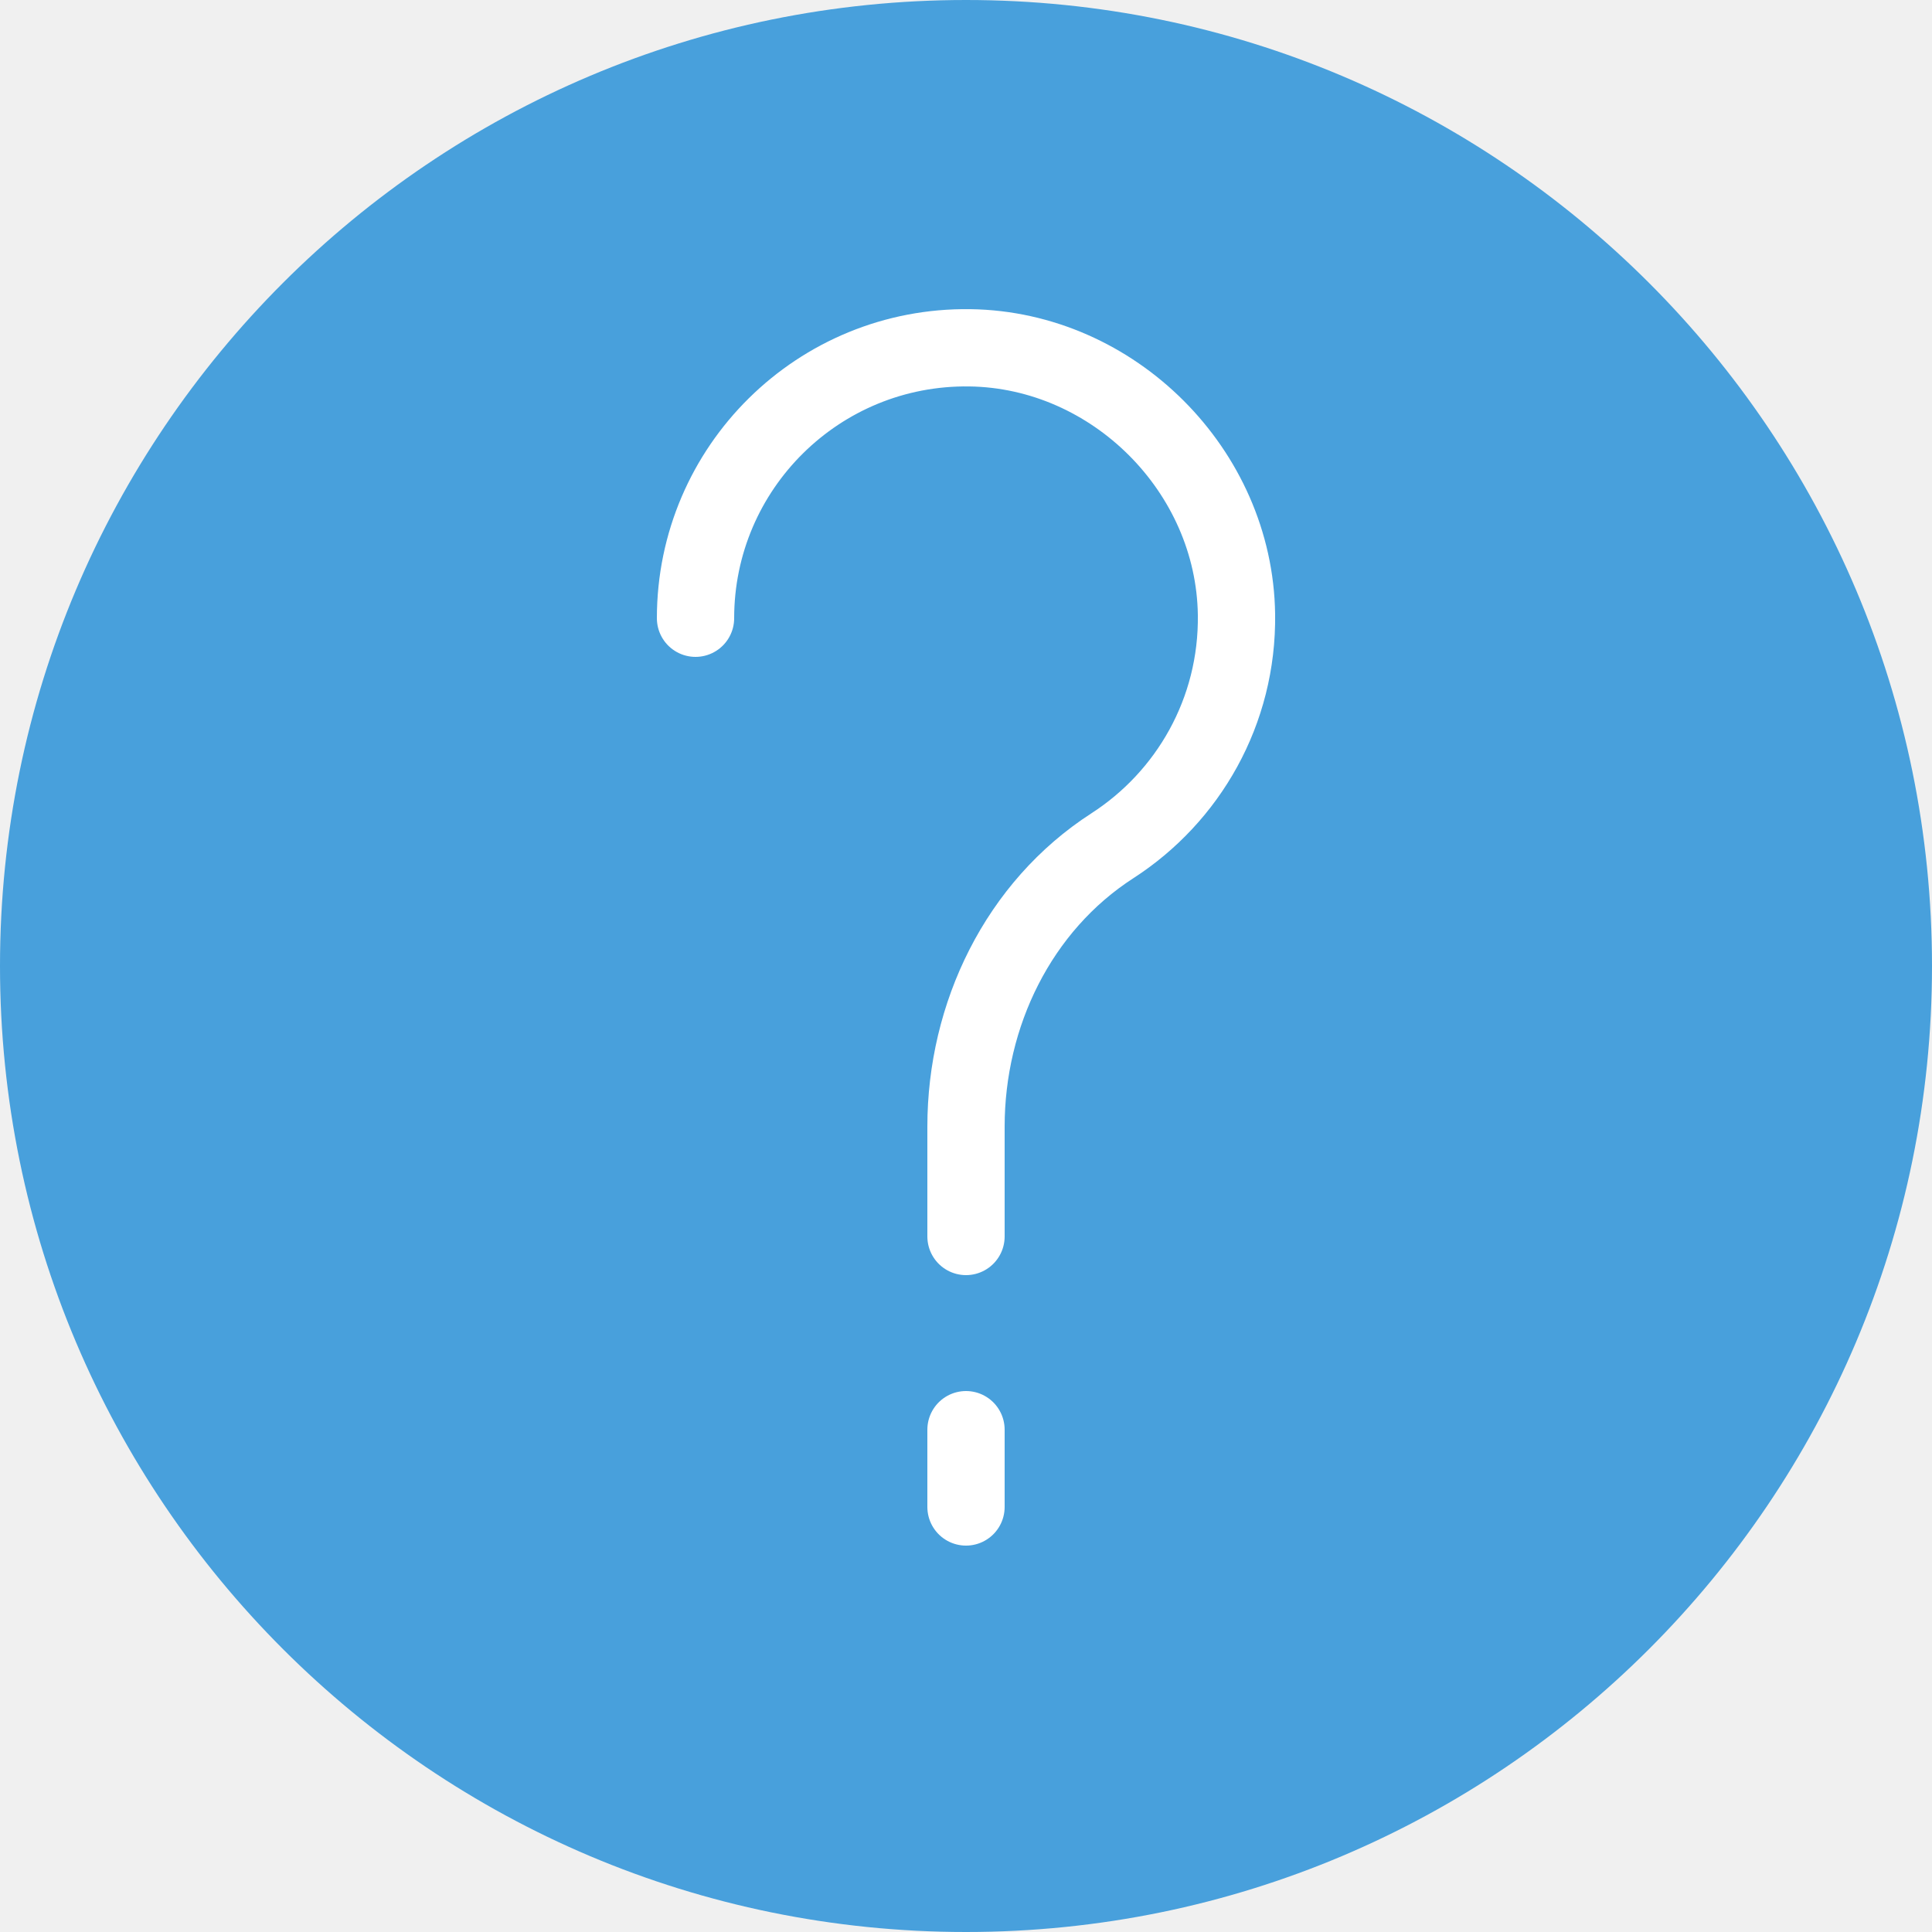
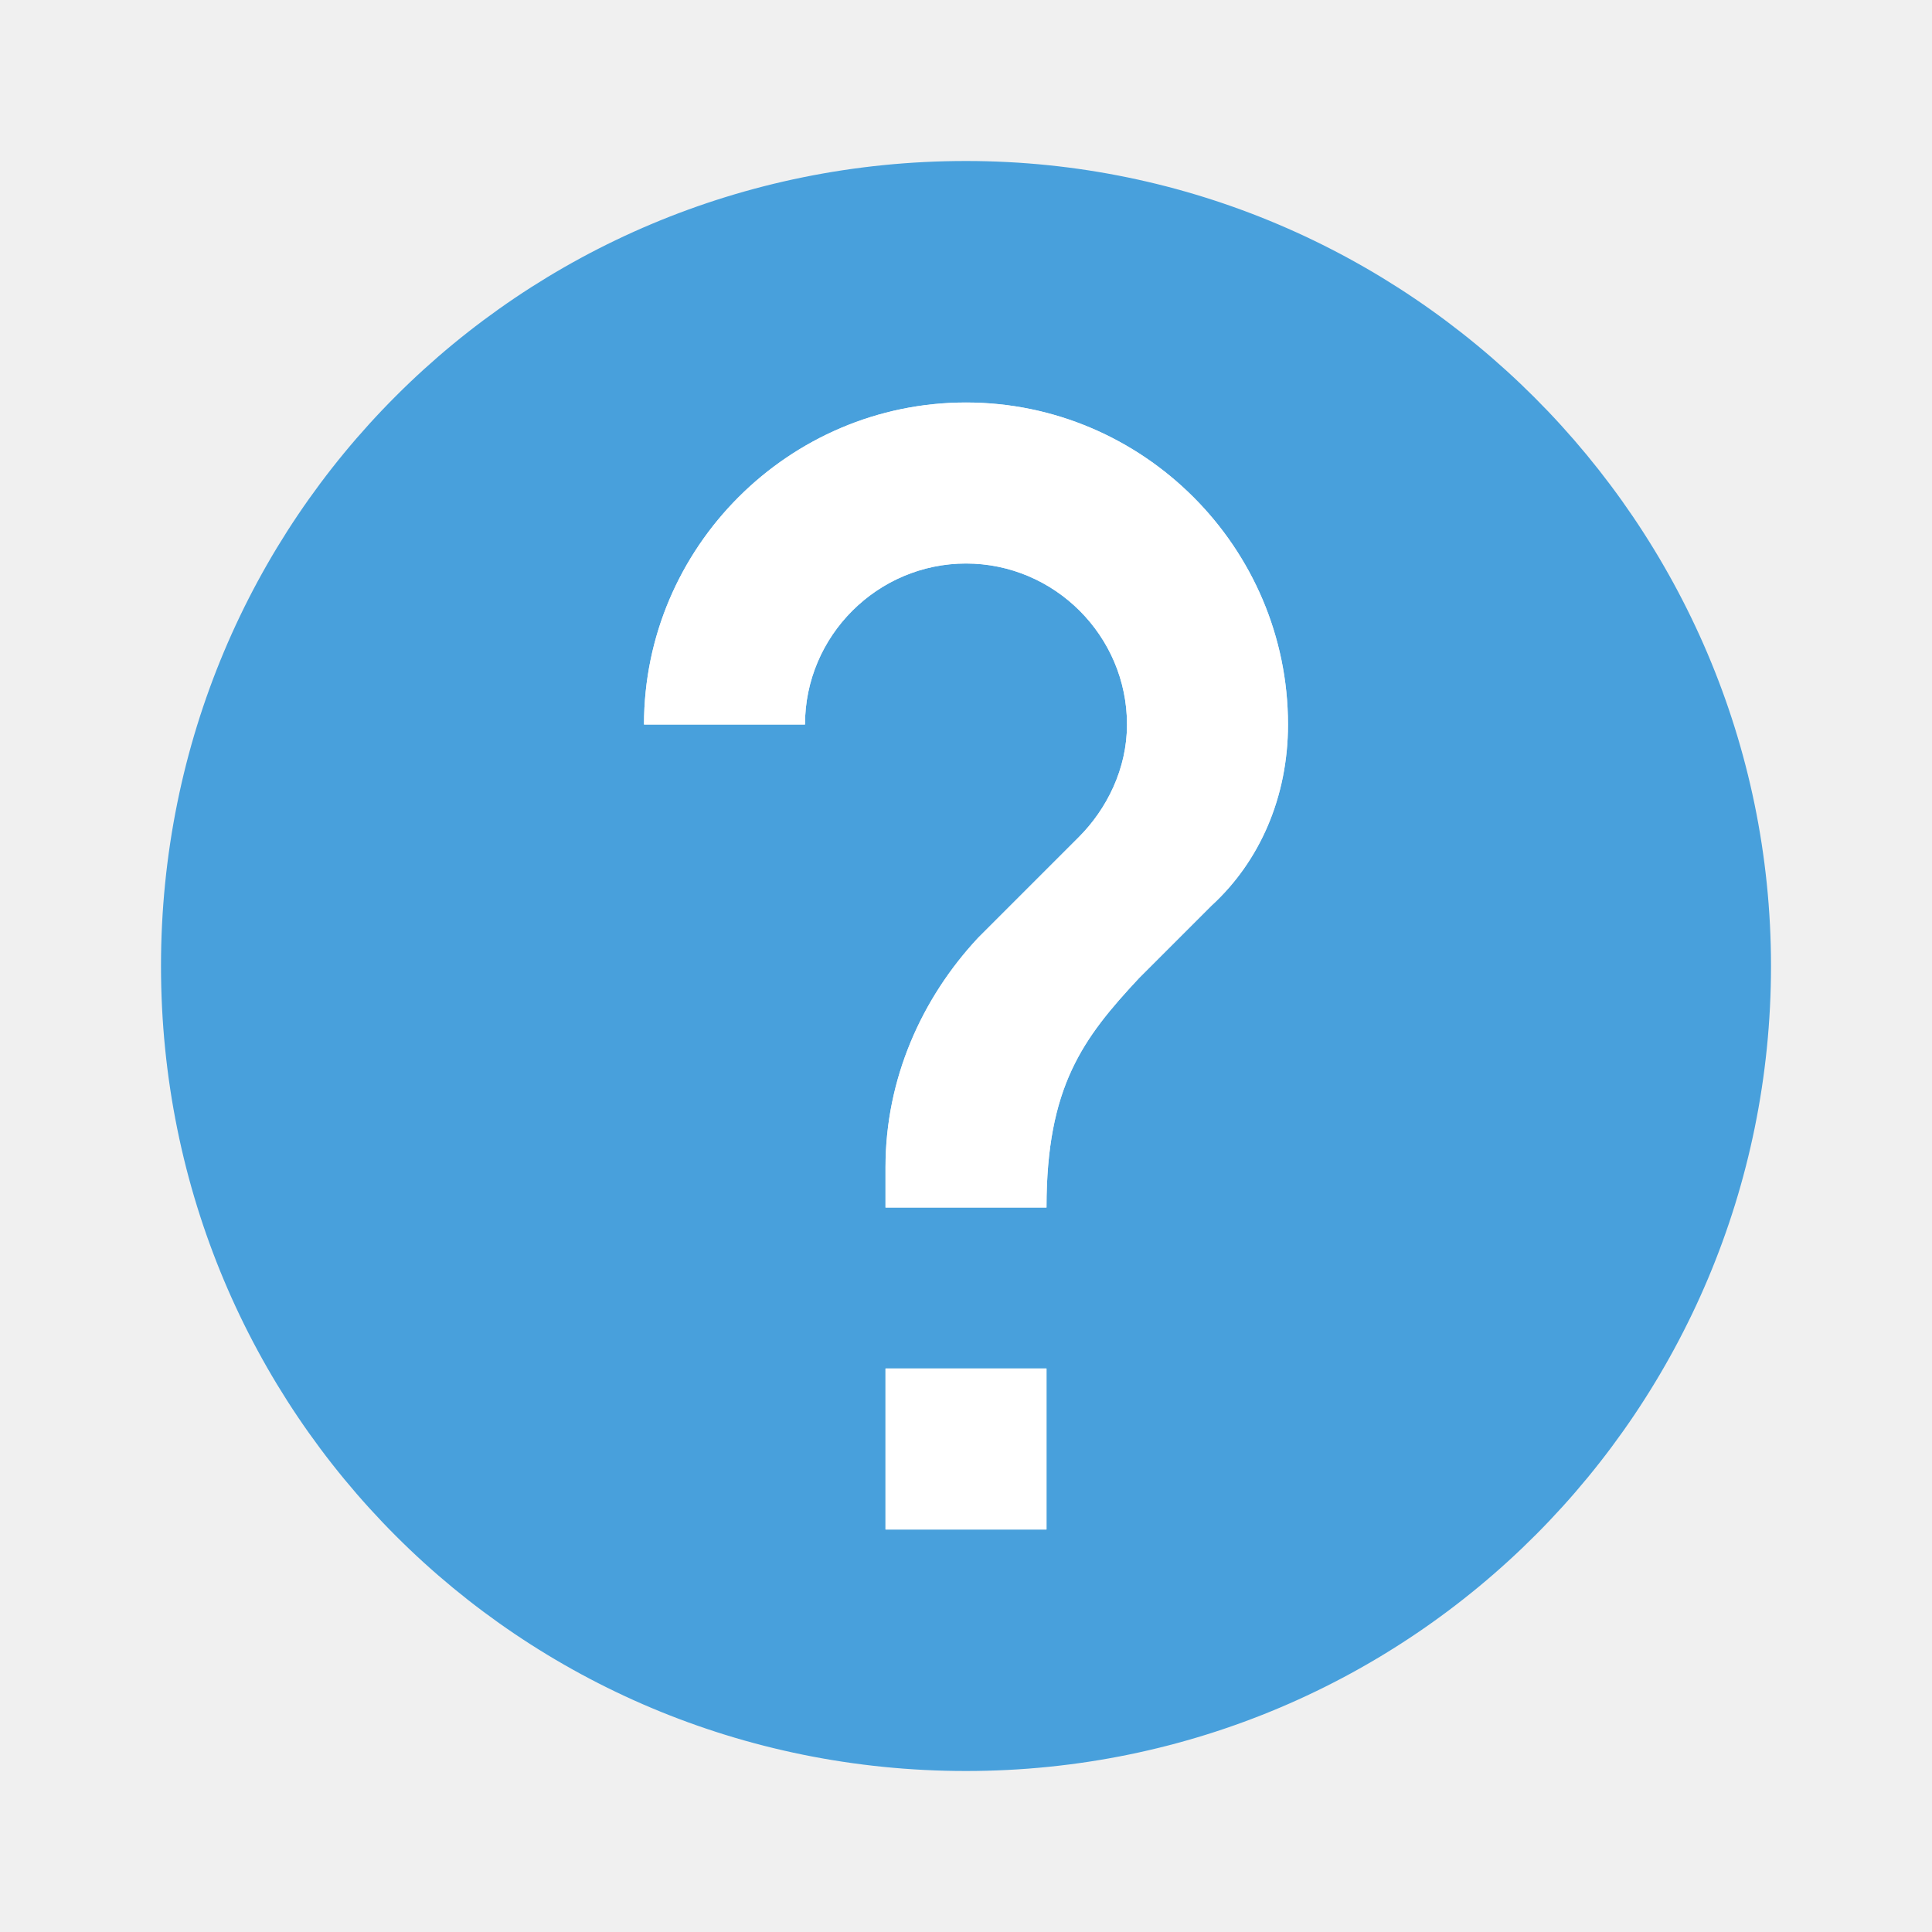
- <svg xmlns="http://www.w3.org/2000/svg" version="1.1" id="Capa_1" x="0px" y="0px" viewBox="0 0 50 50" style="enable-background:new 0 0 50 50;" xml:space="preserve">
-   <circle style="fill:#48A0DC;" cx="25" cy="25" r="25" />
-   <line style="fill:none;stroke:#FFFFFF;stroke-width:2;stroke-linecap:round;stroke-miterlimit:10;" x1="25" y1="37" x2="25" y2="39" />
-   <path style="fill:none;stroke:#FFFFFF;stroke-width:2;stroke-linecap:round;stroke-miterlimit:10;" d="M18,16  c0-3.899,3.188-7.054,7.1-6.999c3.717,0.052,6.848,3.182,6.9,6.9c0.035,2.511-1.252,4.723-3.21,5.986  C26.355,23.457,25,26.261,25,29.158V32" />
-   <g>
- </g>
-   <g>
- </g>
-   <g>
- </g>
-   <g>
- </g>
-   <g>
- </g>
-   <g>
- </g>
-   <g>
- </g>
-   <g>
- </g>
-   <g>
- </g>
-   <g>
- </g>
-   <g>
- </g>
-   <g>
- </g>
-   <g>
- </g>
-   <g>
- </g>
-   <g>
- </g>
+ <svg xmlns="http://www.w3.org/2000/svg" version="1.1" id="Layer_1" x="0px" y="0px" viewBox="0 0 48 48" style="enable-background:new 0 0 48 48;" xml:space="preserve">
+   <style type="text/css">
+ 	.st0{fill:#48A0DC;}
+ 	.st1{fill:#FFFFFF;}
+ </style>
+   <path class="st0" d="M24,4C12.9,4,4,12.9,4,24s8.9,20,20,20s20-9,20-20S35,4,24,4z M26,38h-4v-4h4V38z M30.1,22.5l-1.8,1.8  C26.9,25.8,26,27,26,30h-4v-1c0-2.2,0.9-4.2,2.3-5.7l2.5-2.5c0.7-0.7,1.2-1.7,1.2-2.8c0-2.2-1.8-4-4-4s-4,1.8-4,4h-4  c0-4.4,3.6-8,8-8s8,3.6,8,8C32,19.8,31.3,21.4,30.1,22.5z" />
+   <path class="st1" d="M30.1,22.5l-1.8,1.8C26.9,25.8,26,27,26,30h-4v-1c0-2.2,0.9-4.2,2.3-5.7l2.5-2.5c0.7-0.7,1.2-1.7,1.2-2.8  c0-2.2-1.8-4-4-4s-4,1.8-4,4h-4c0-4.4,3.6-8,8-8s8,3.6,8,8C32,19.8,31.3,21.4,30.1,22.5z" />
+   <rect x="22" y="34" class="st1" width="4" height="4" />
</svg>
